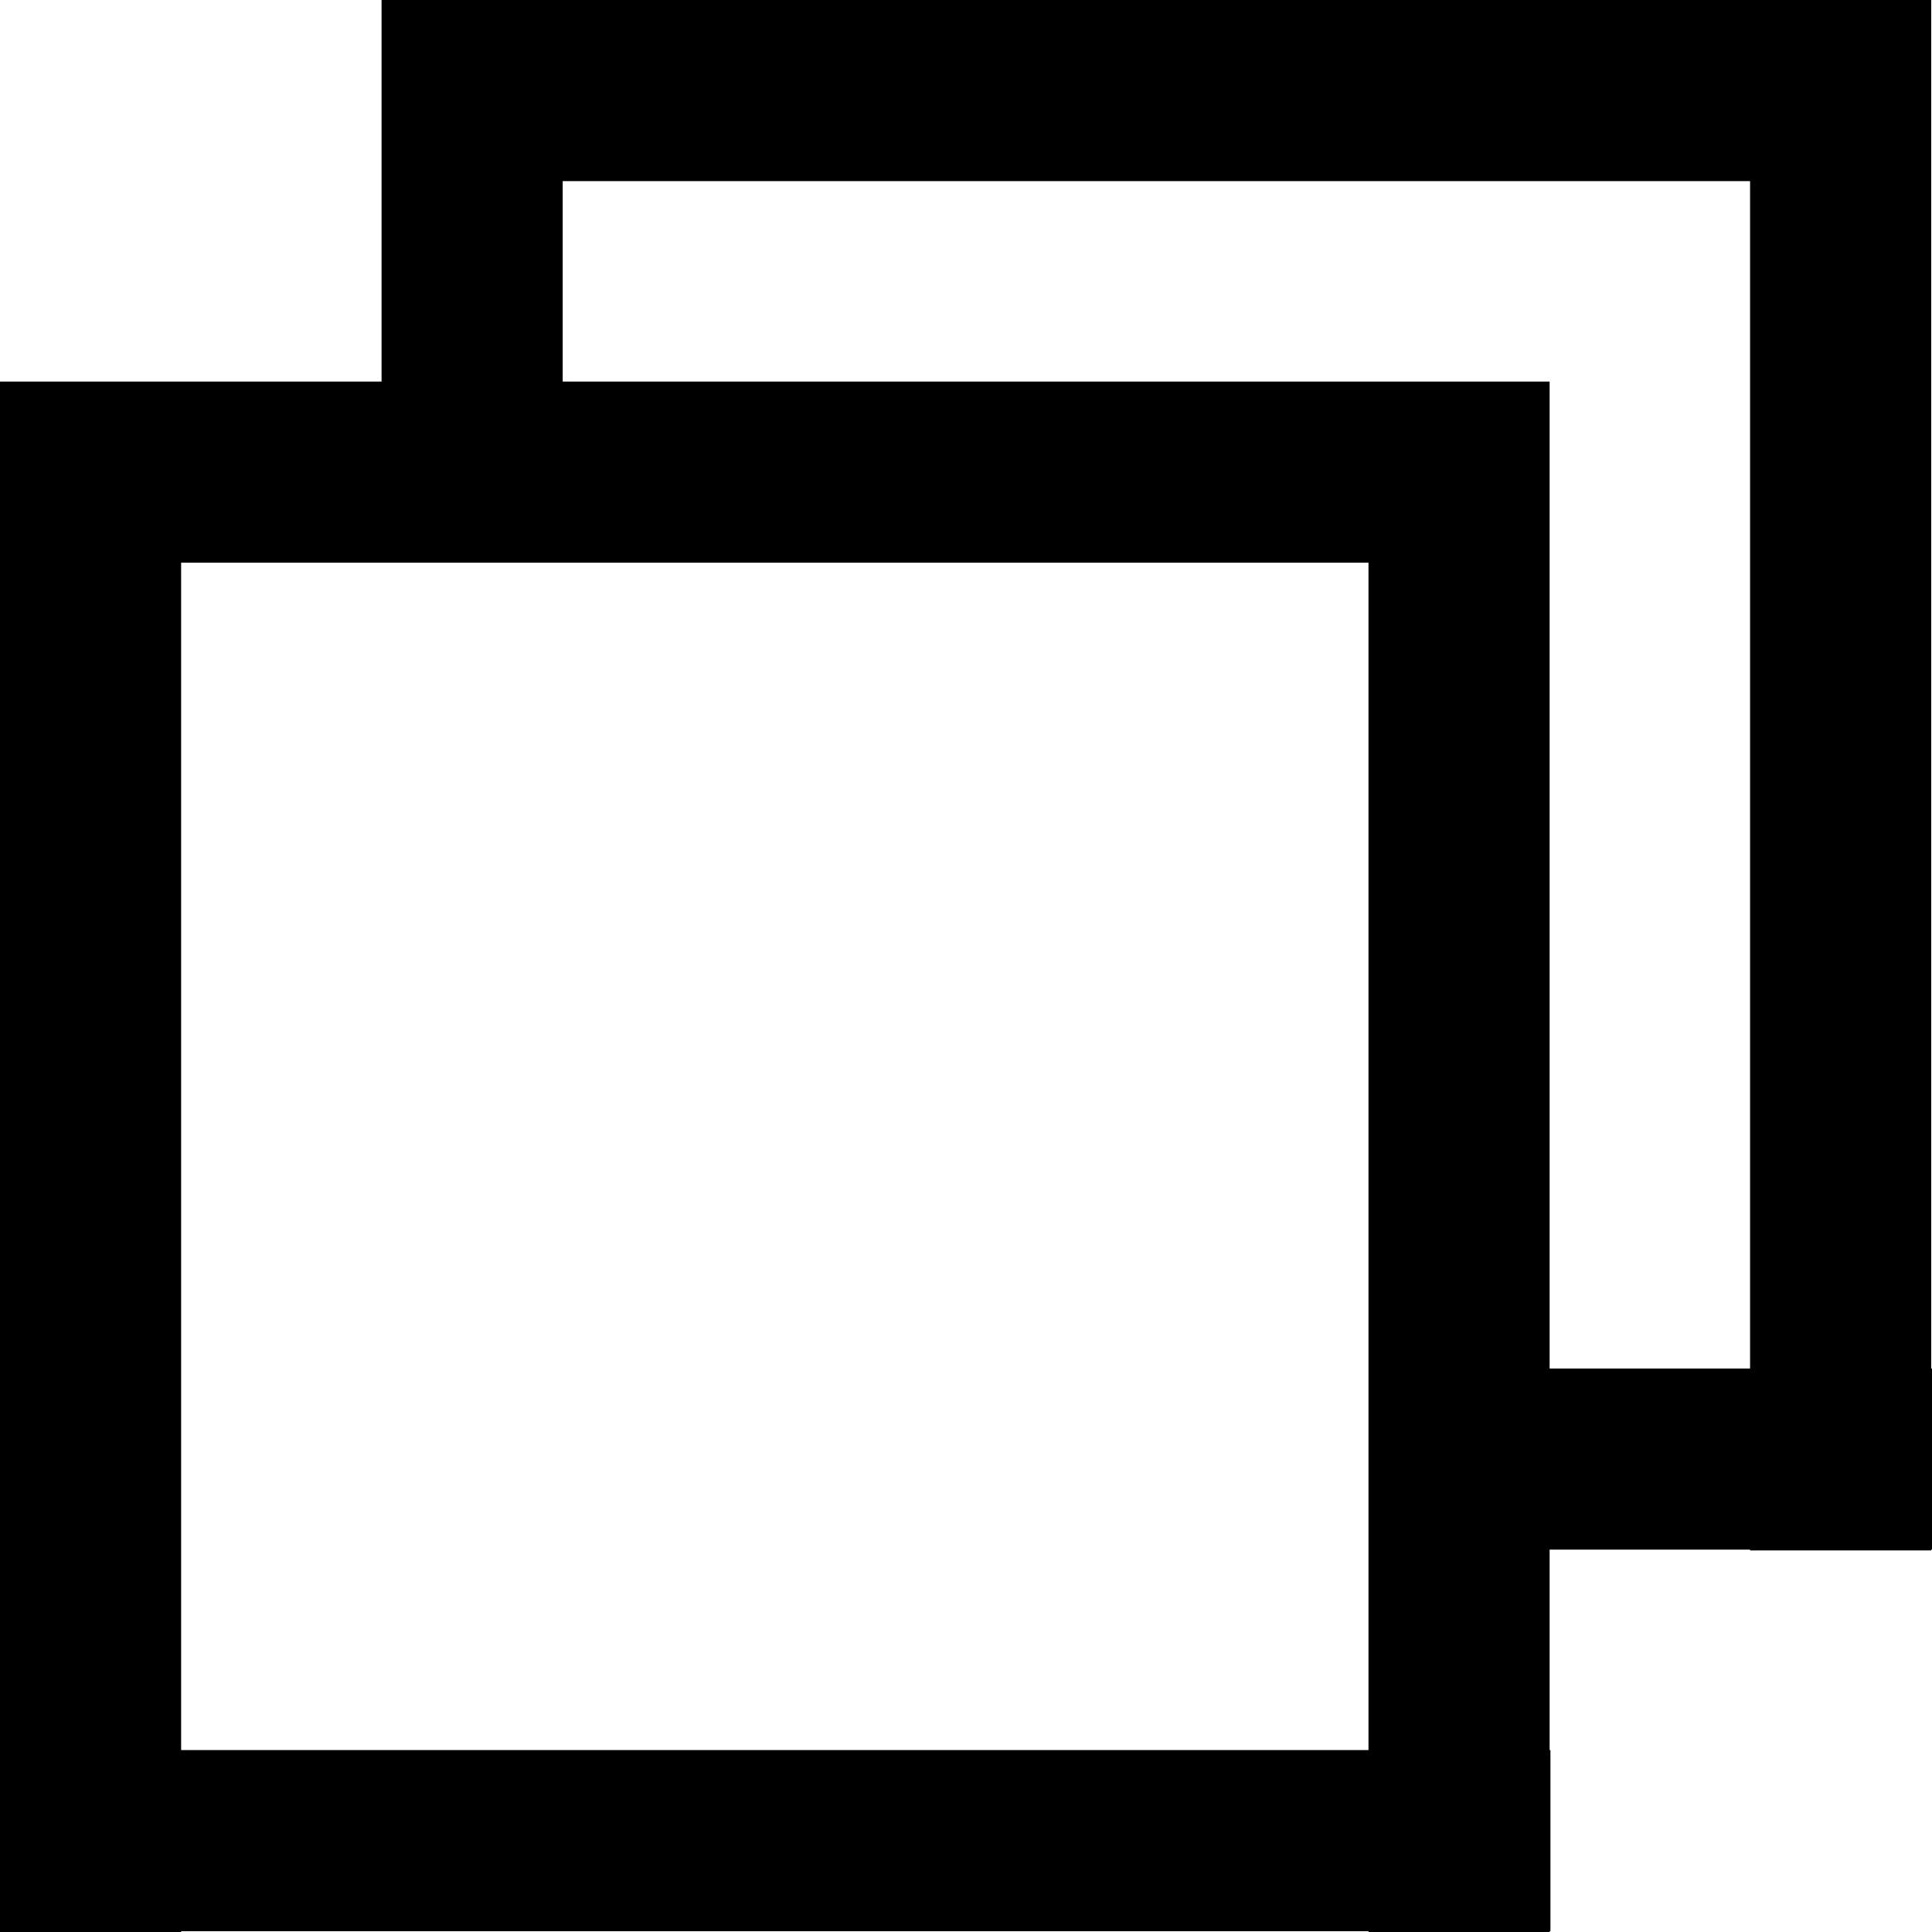
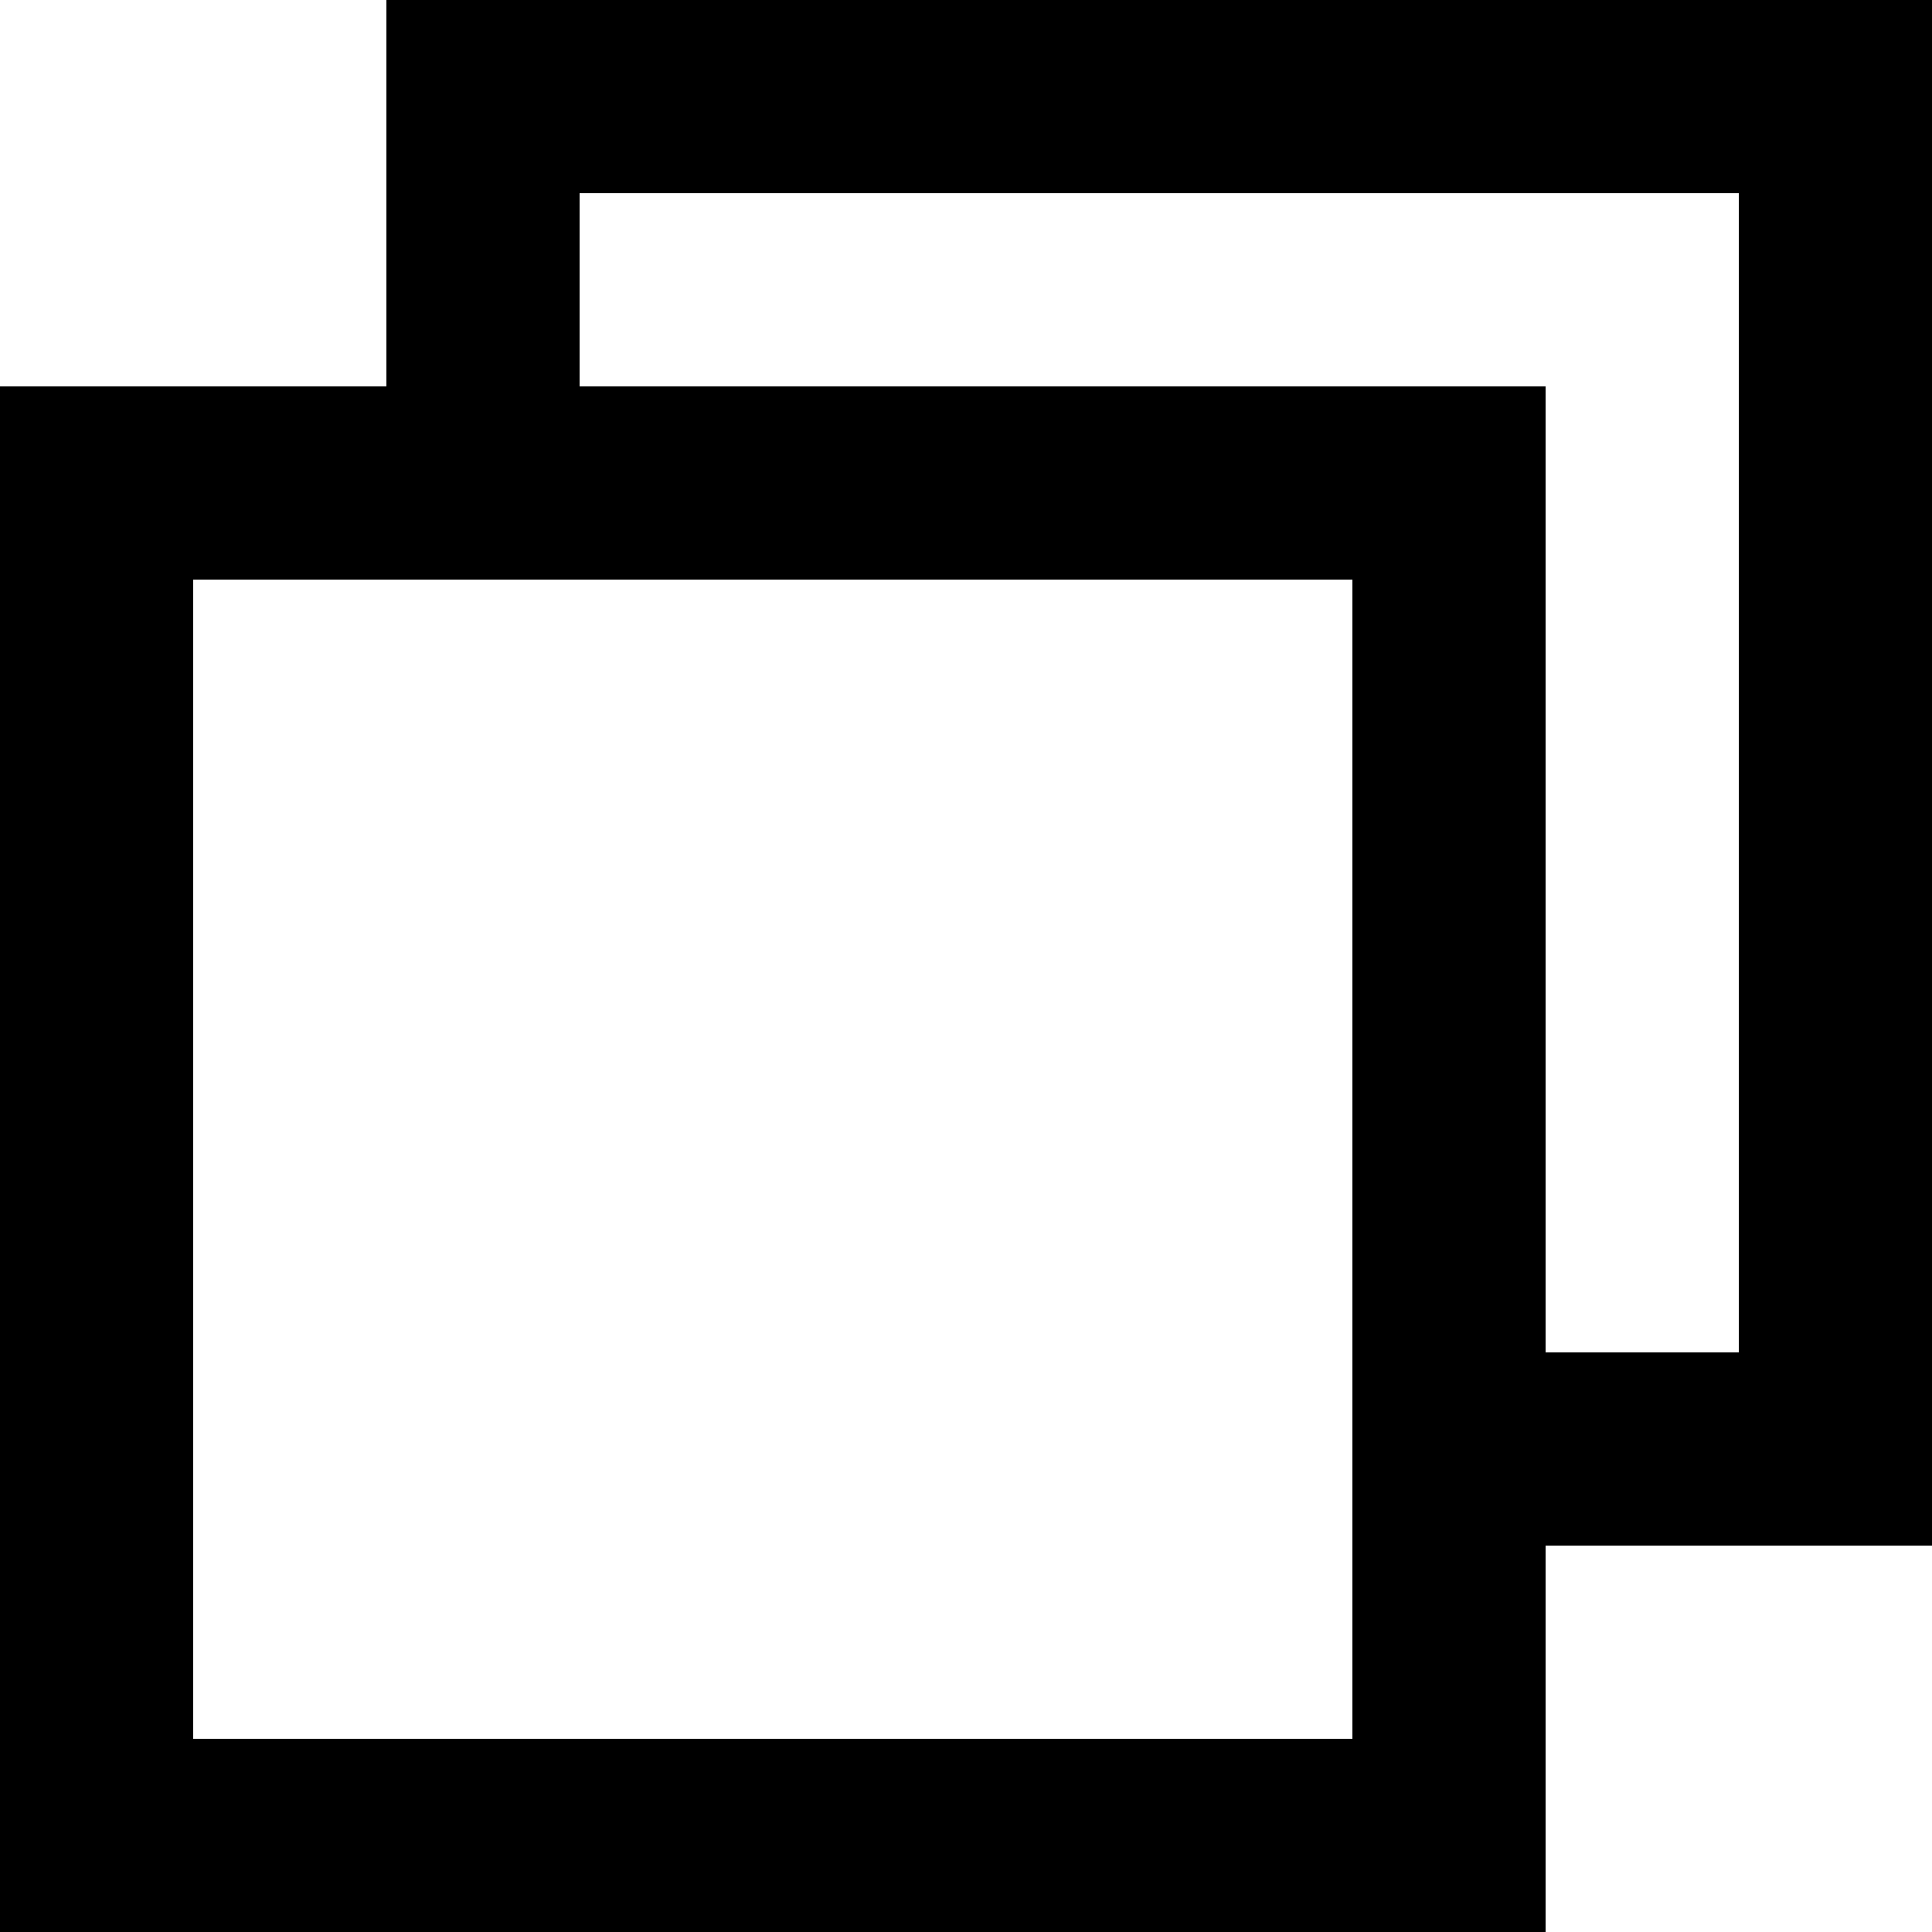
- <svg xmlns="http://www.w3.org/2000/svg" width="12" height="12" viewBox="0 0 12 12" fill="none">
-   <path fill-rule="evenodd" clip-rule="evenodd" d="M8.5 2.37H1.125H0V3.495V10.87V11.995V12H1.125V11.995H8.5V12H9.625V11.995H9.63V10.87H9.625V3.495V2.37H8.5ZM8.5 3.495H1.125V10.87H8.5V3.495Z" fill="black" />
-   <path fill-rule="evenodd" clip-rule="evenodd" d="M10.87 0H3.495H2.37V1.125V3.016H3.495V1.125H10.87V8.5H8.984V9.625H10.87V9.63H11.995V9.625H12V8.5H11.995V1.125V0H10.87Z" fill="black" />
+ <svg xmlns="http://www.w3.org/2000/svg" width="10" height="10" viewBox="0 0 10 10" fill="none">
+   <path fill-rule="evenodd" clip-rule="evenodd" d="M8 8V10H0V2H2V0H10V8H8ZM7 3H1V9H7V3ZM3 2H8V7H9V1H3V2Z" fill="black" />
</svg>
